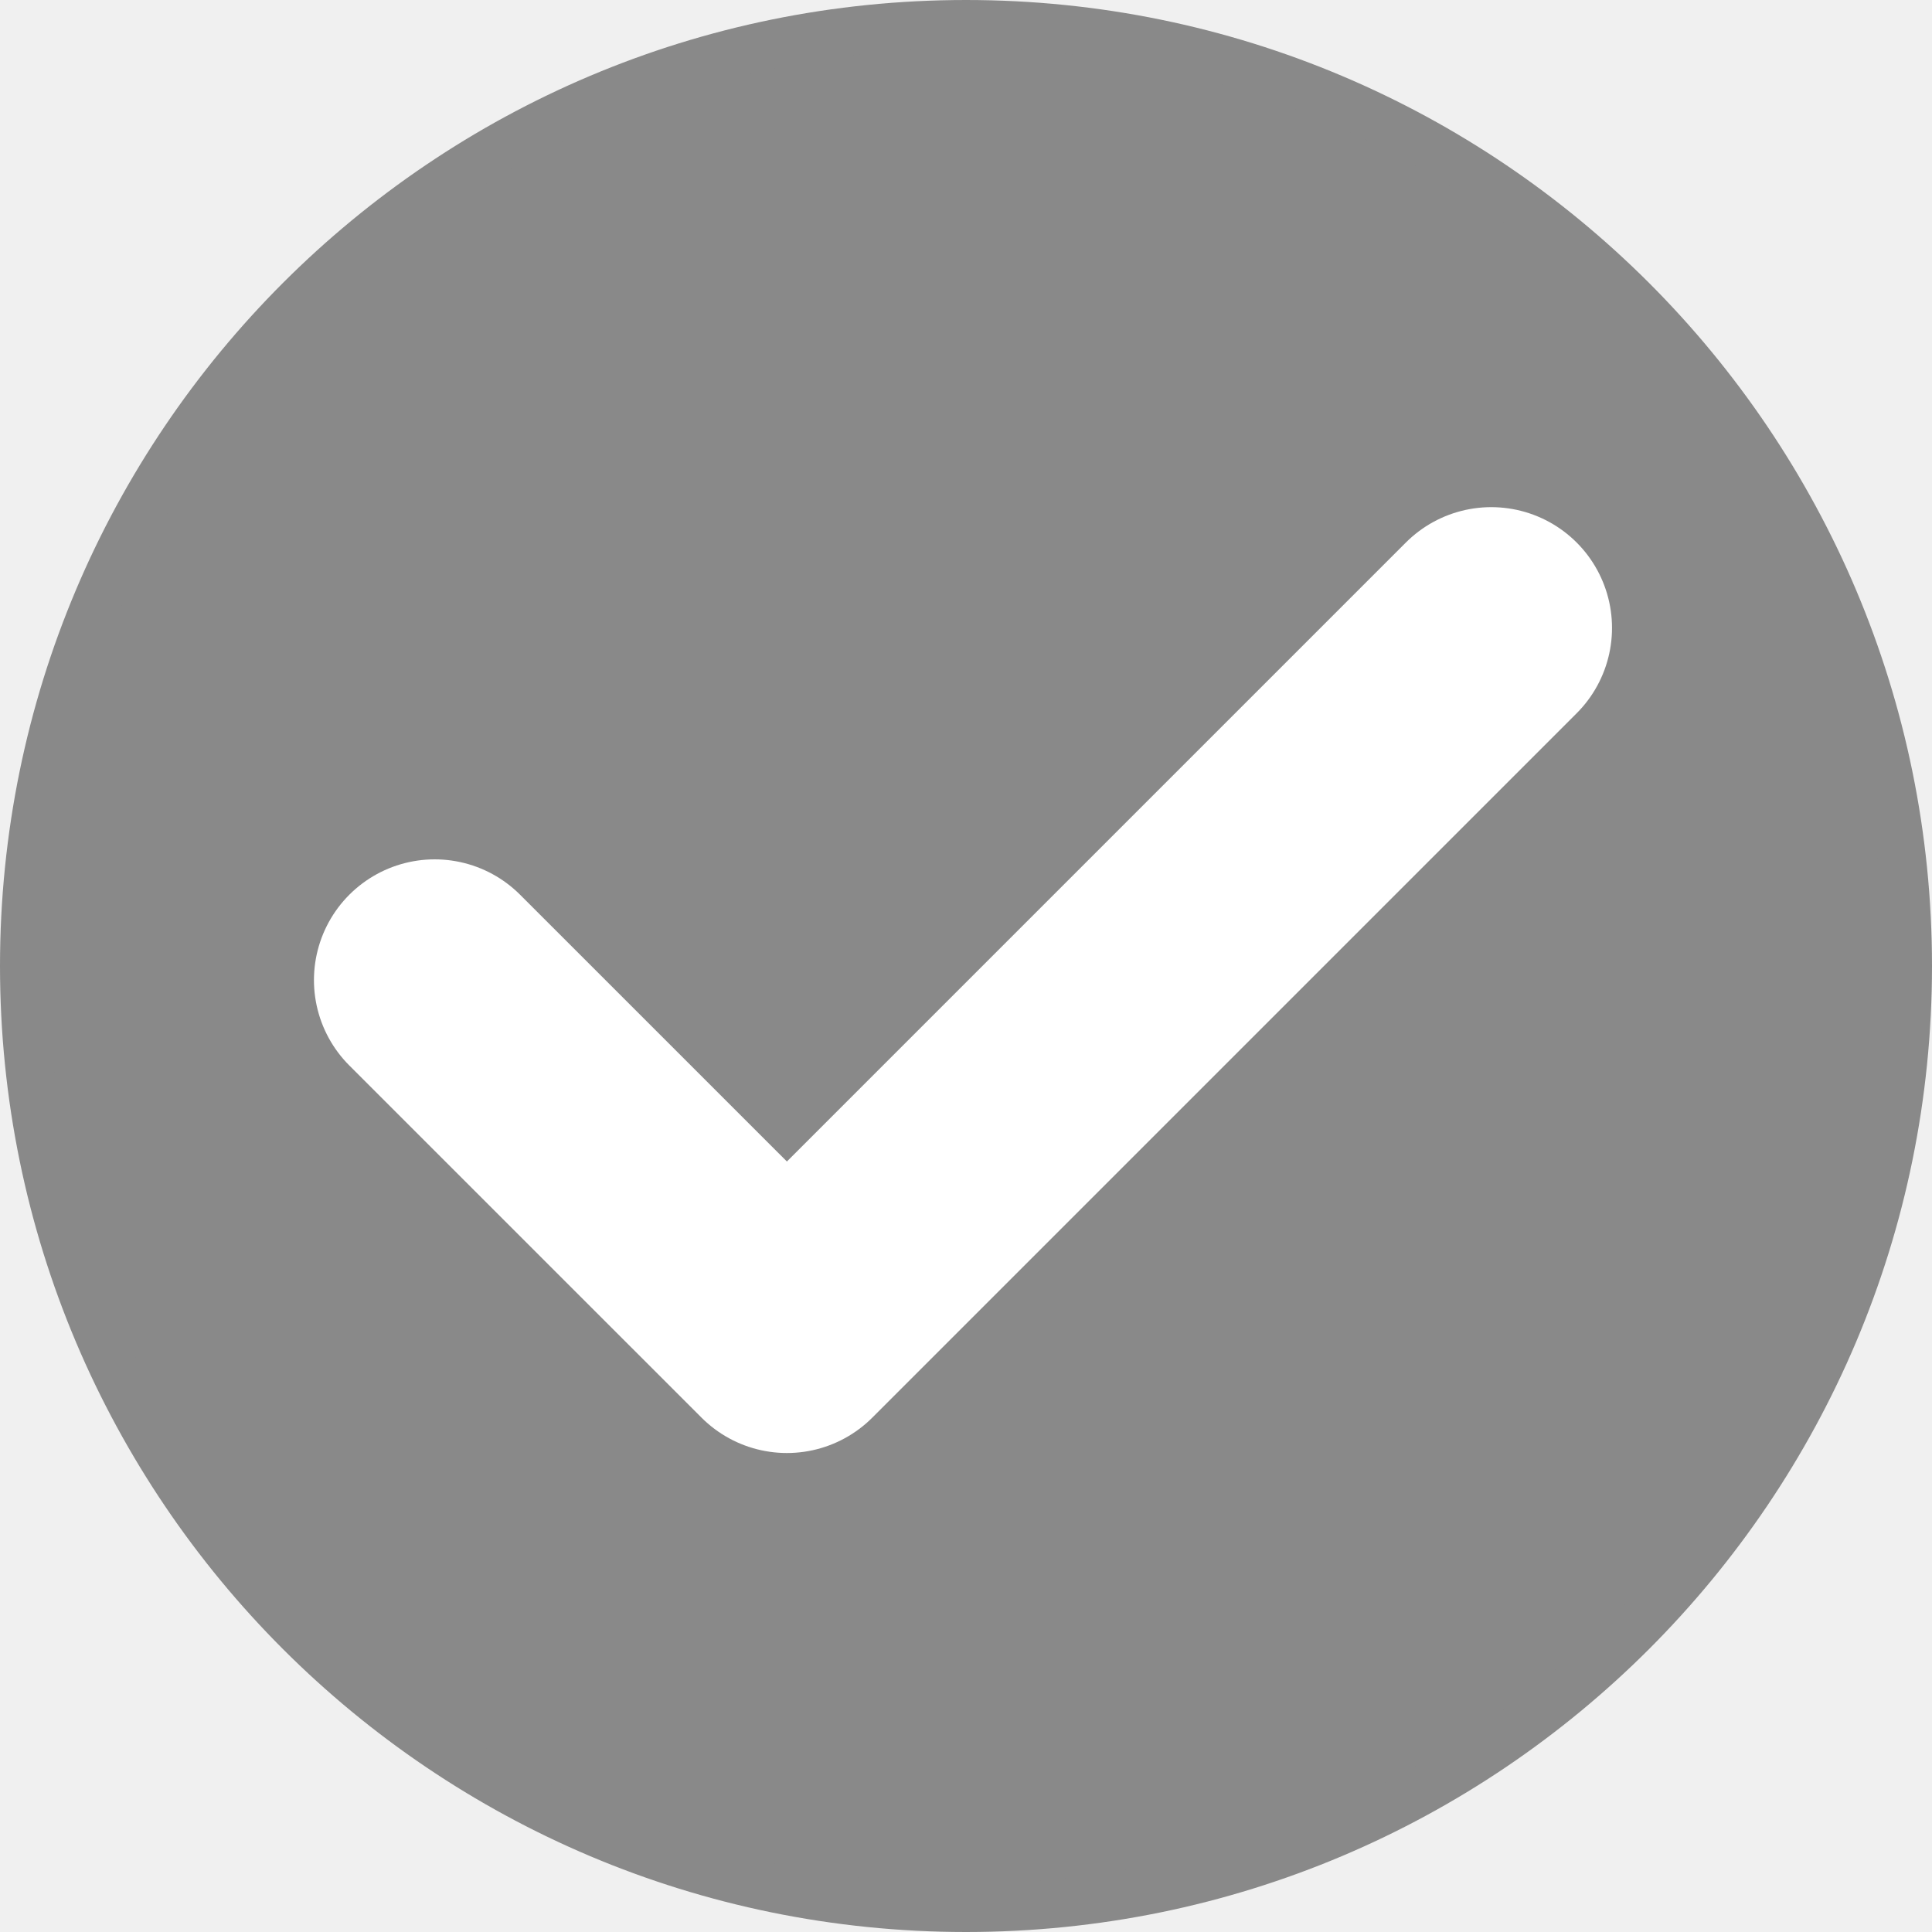
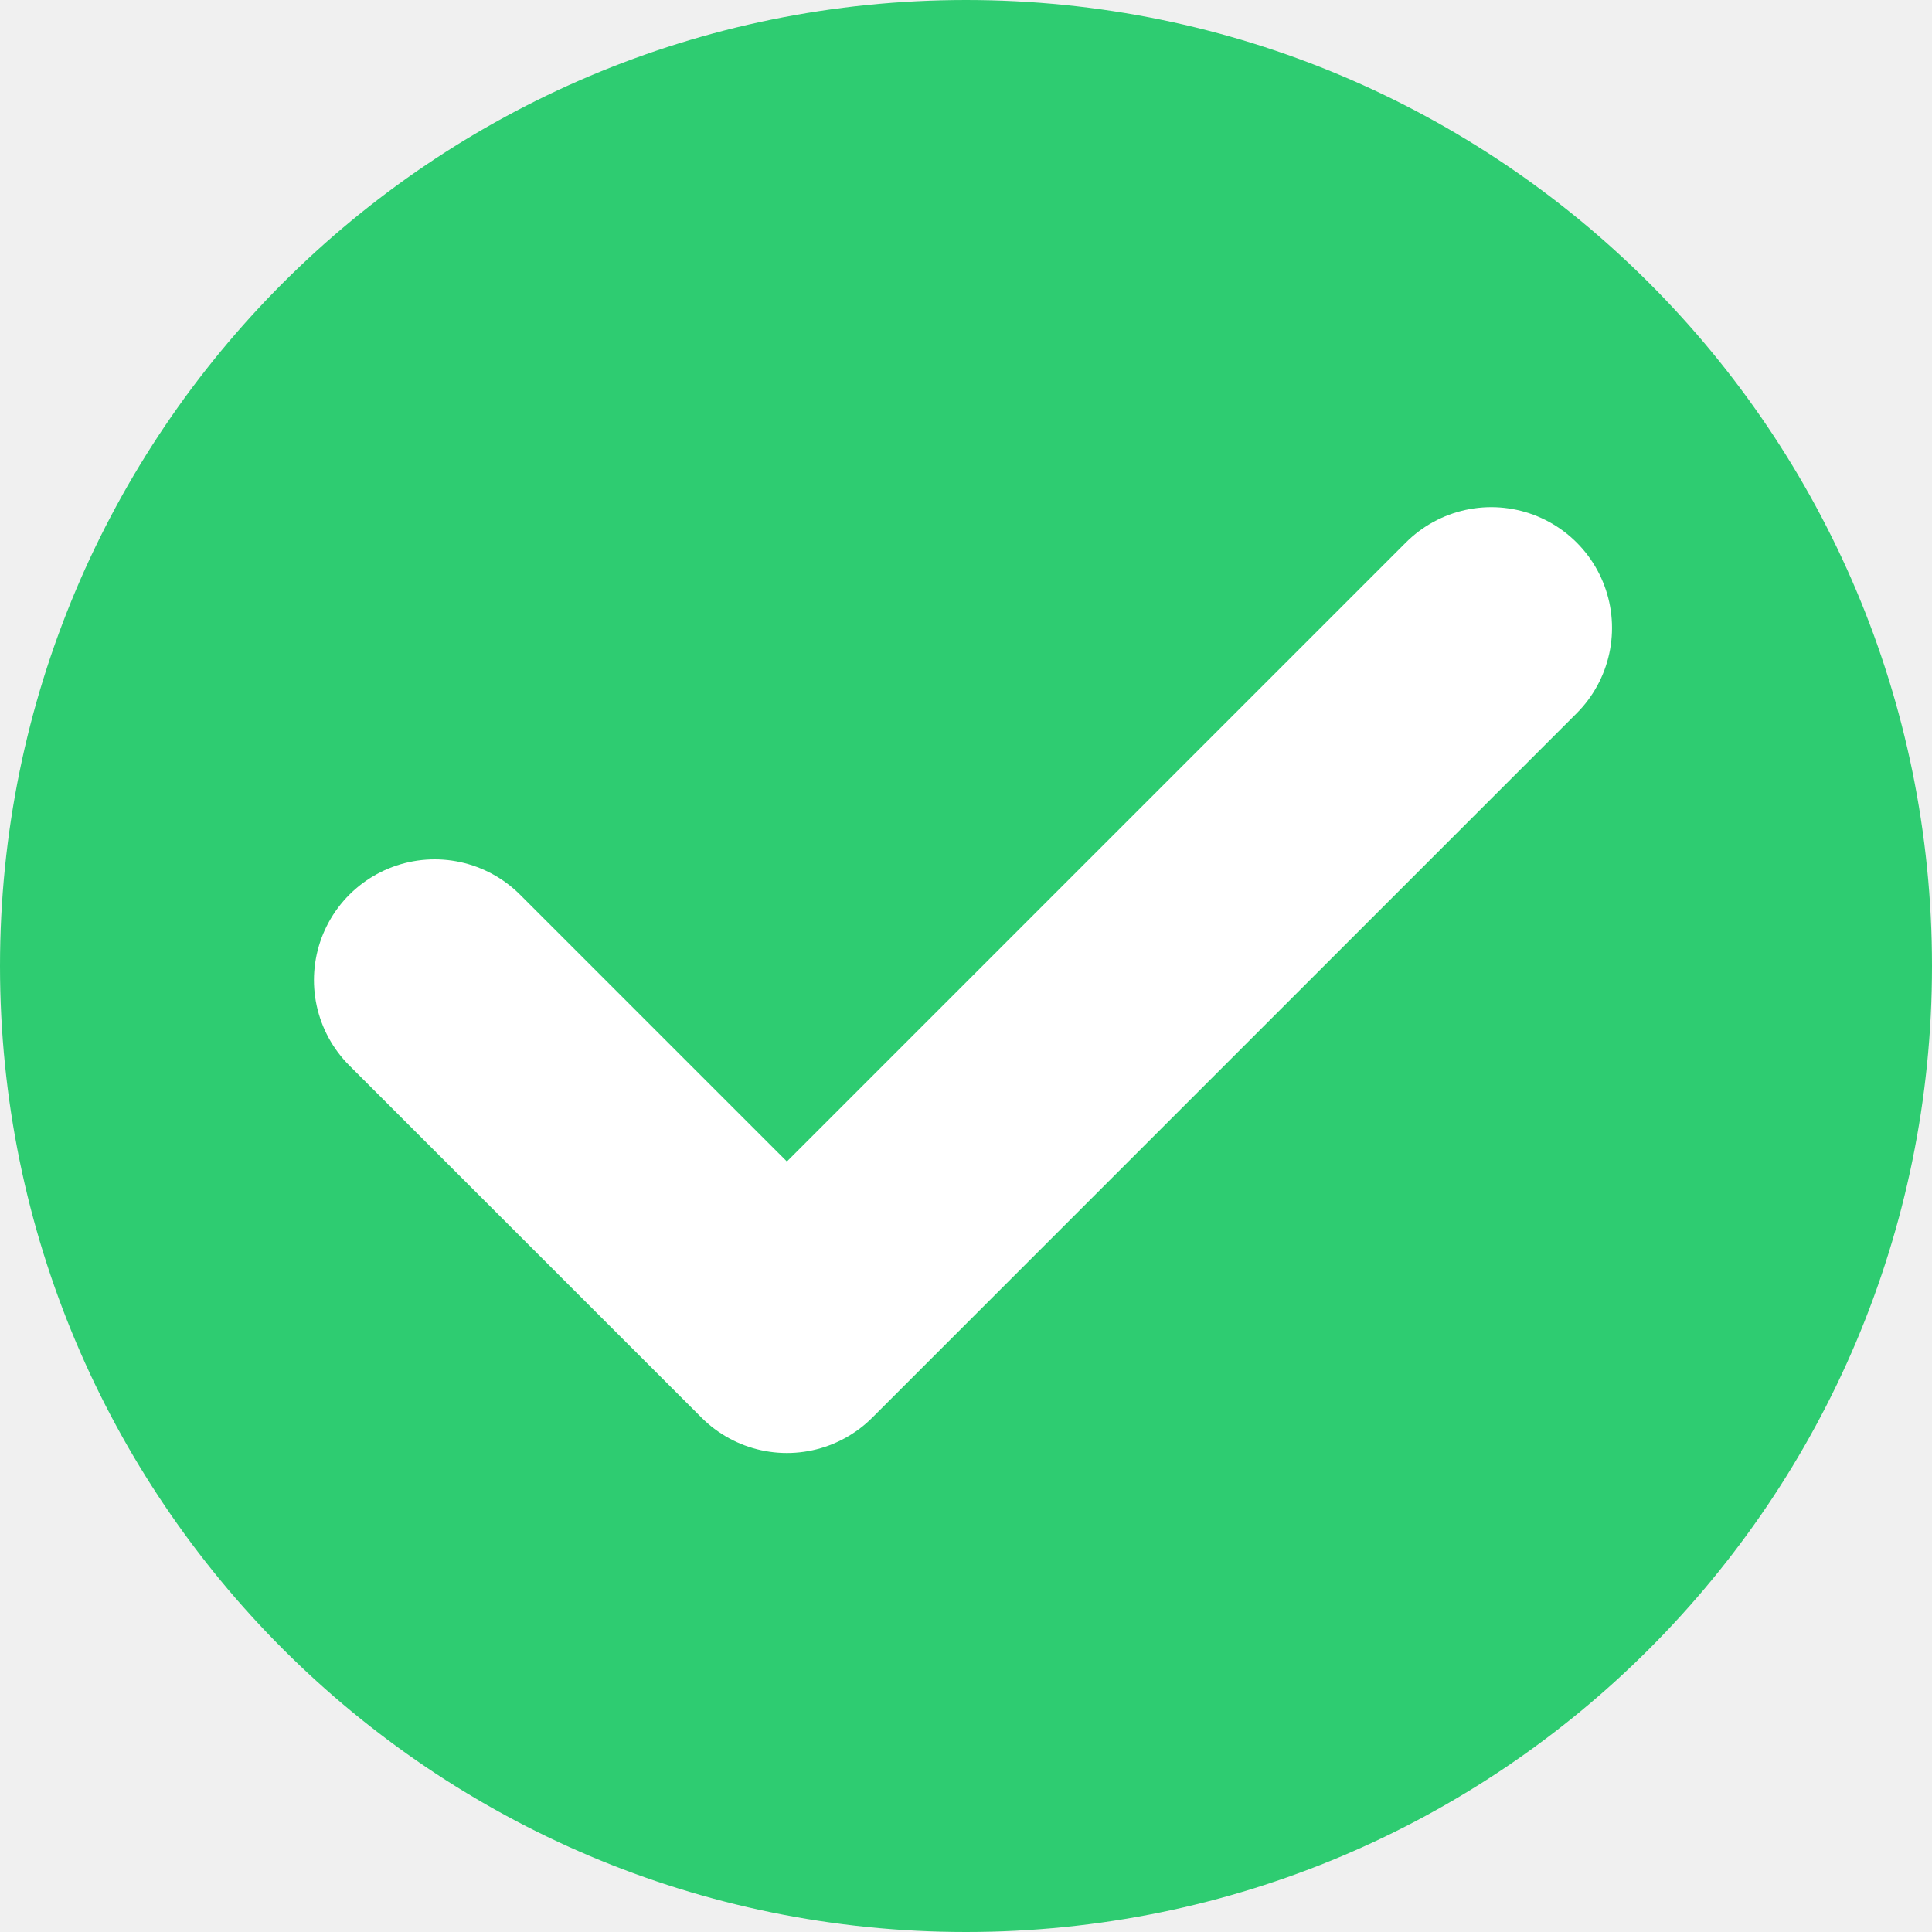
<svg xmlns="http://www.w3.org/2000/svg" width="40" height="40" viewBox="0 0 40 40" fill="none">
-   <circle cx="20" cy="20" r="19.5" fill="#898989" stroke="#898989" />
+   <circle cx="20" cy="20" r="19.5" fill="#2ecc71" stroke="#2ecc71" />
  <path d="M9 20.292L16.292 27.583L30.875 13" stroke="white" stroke-width="5" stroke-linecap="round" stroke-linejoin="round" />
</svg>
